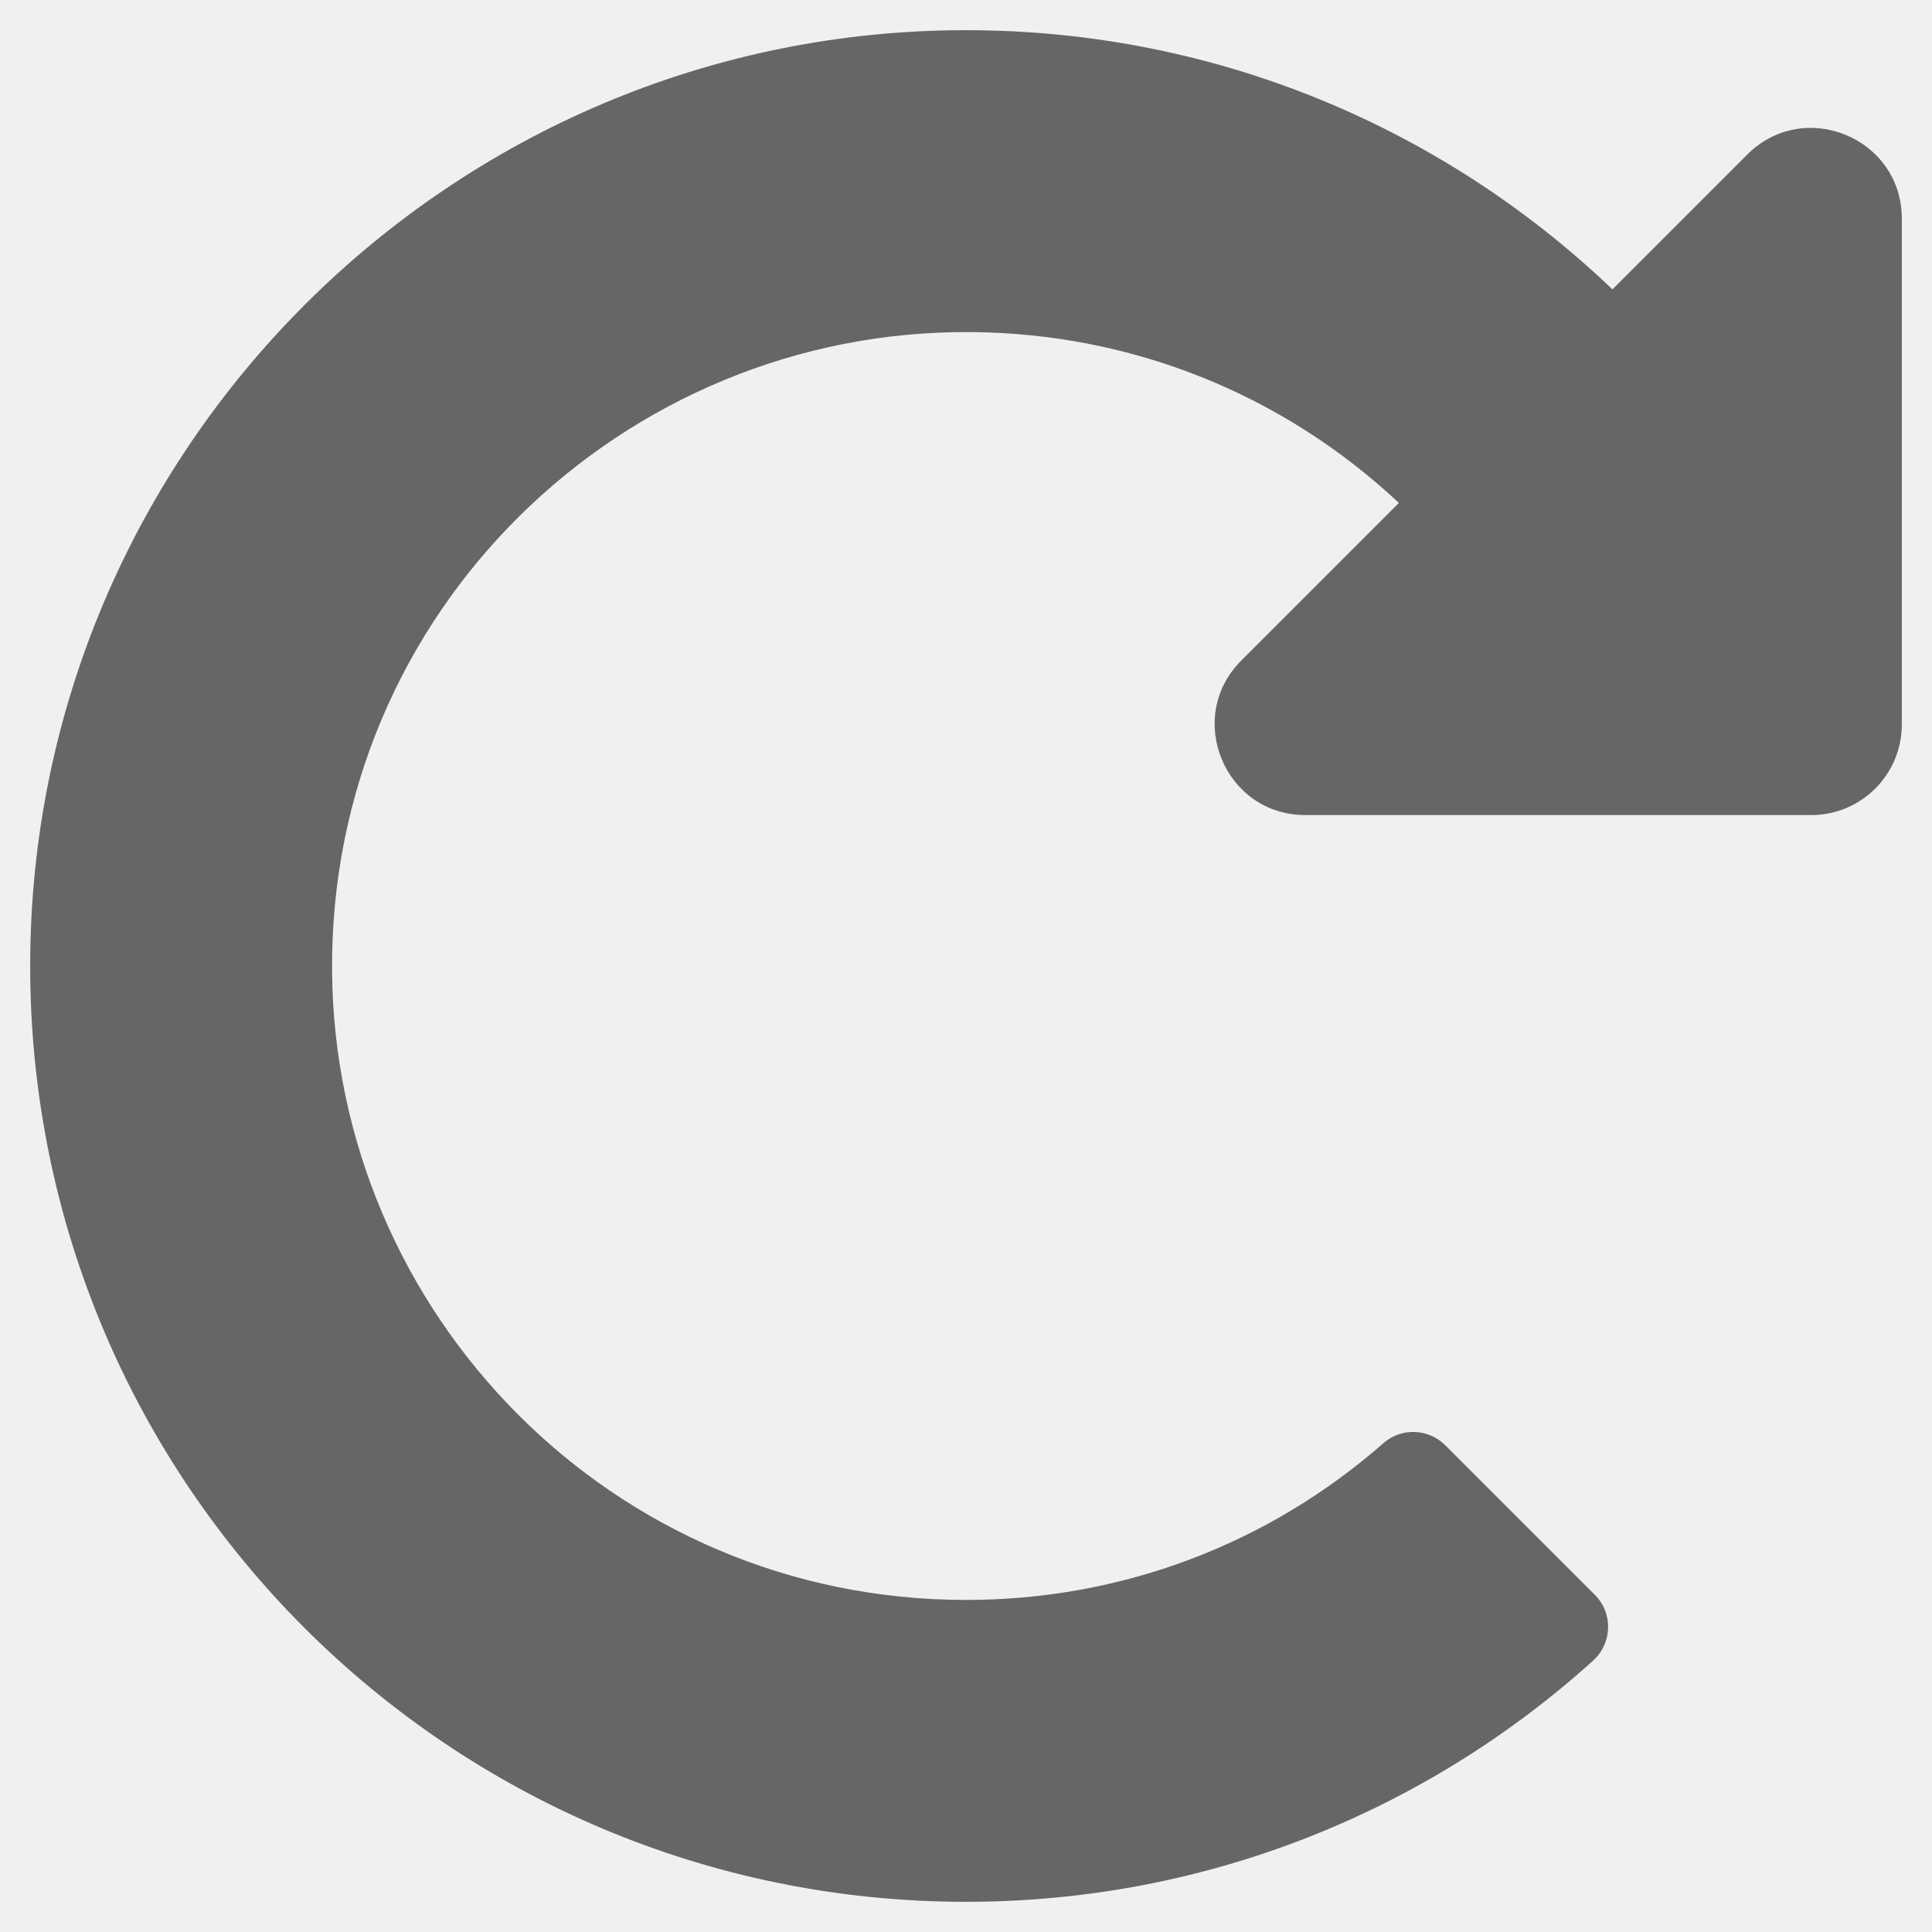
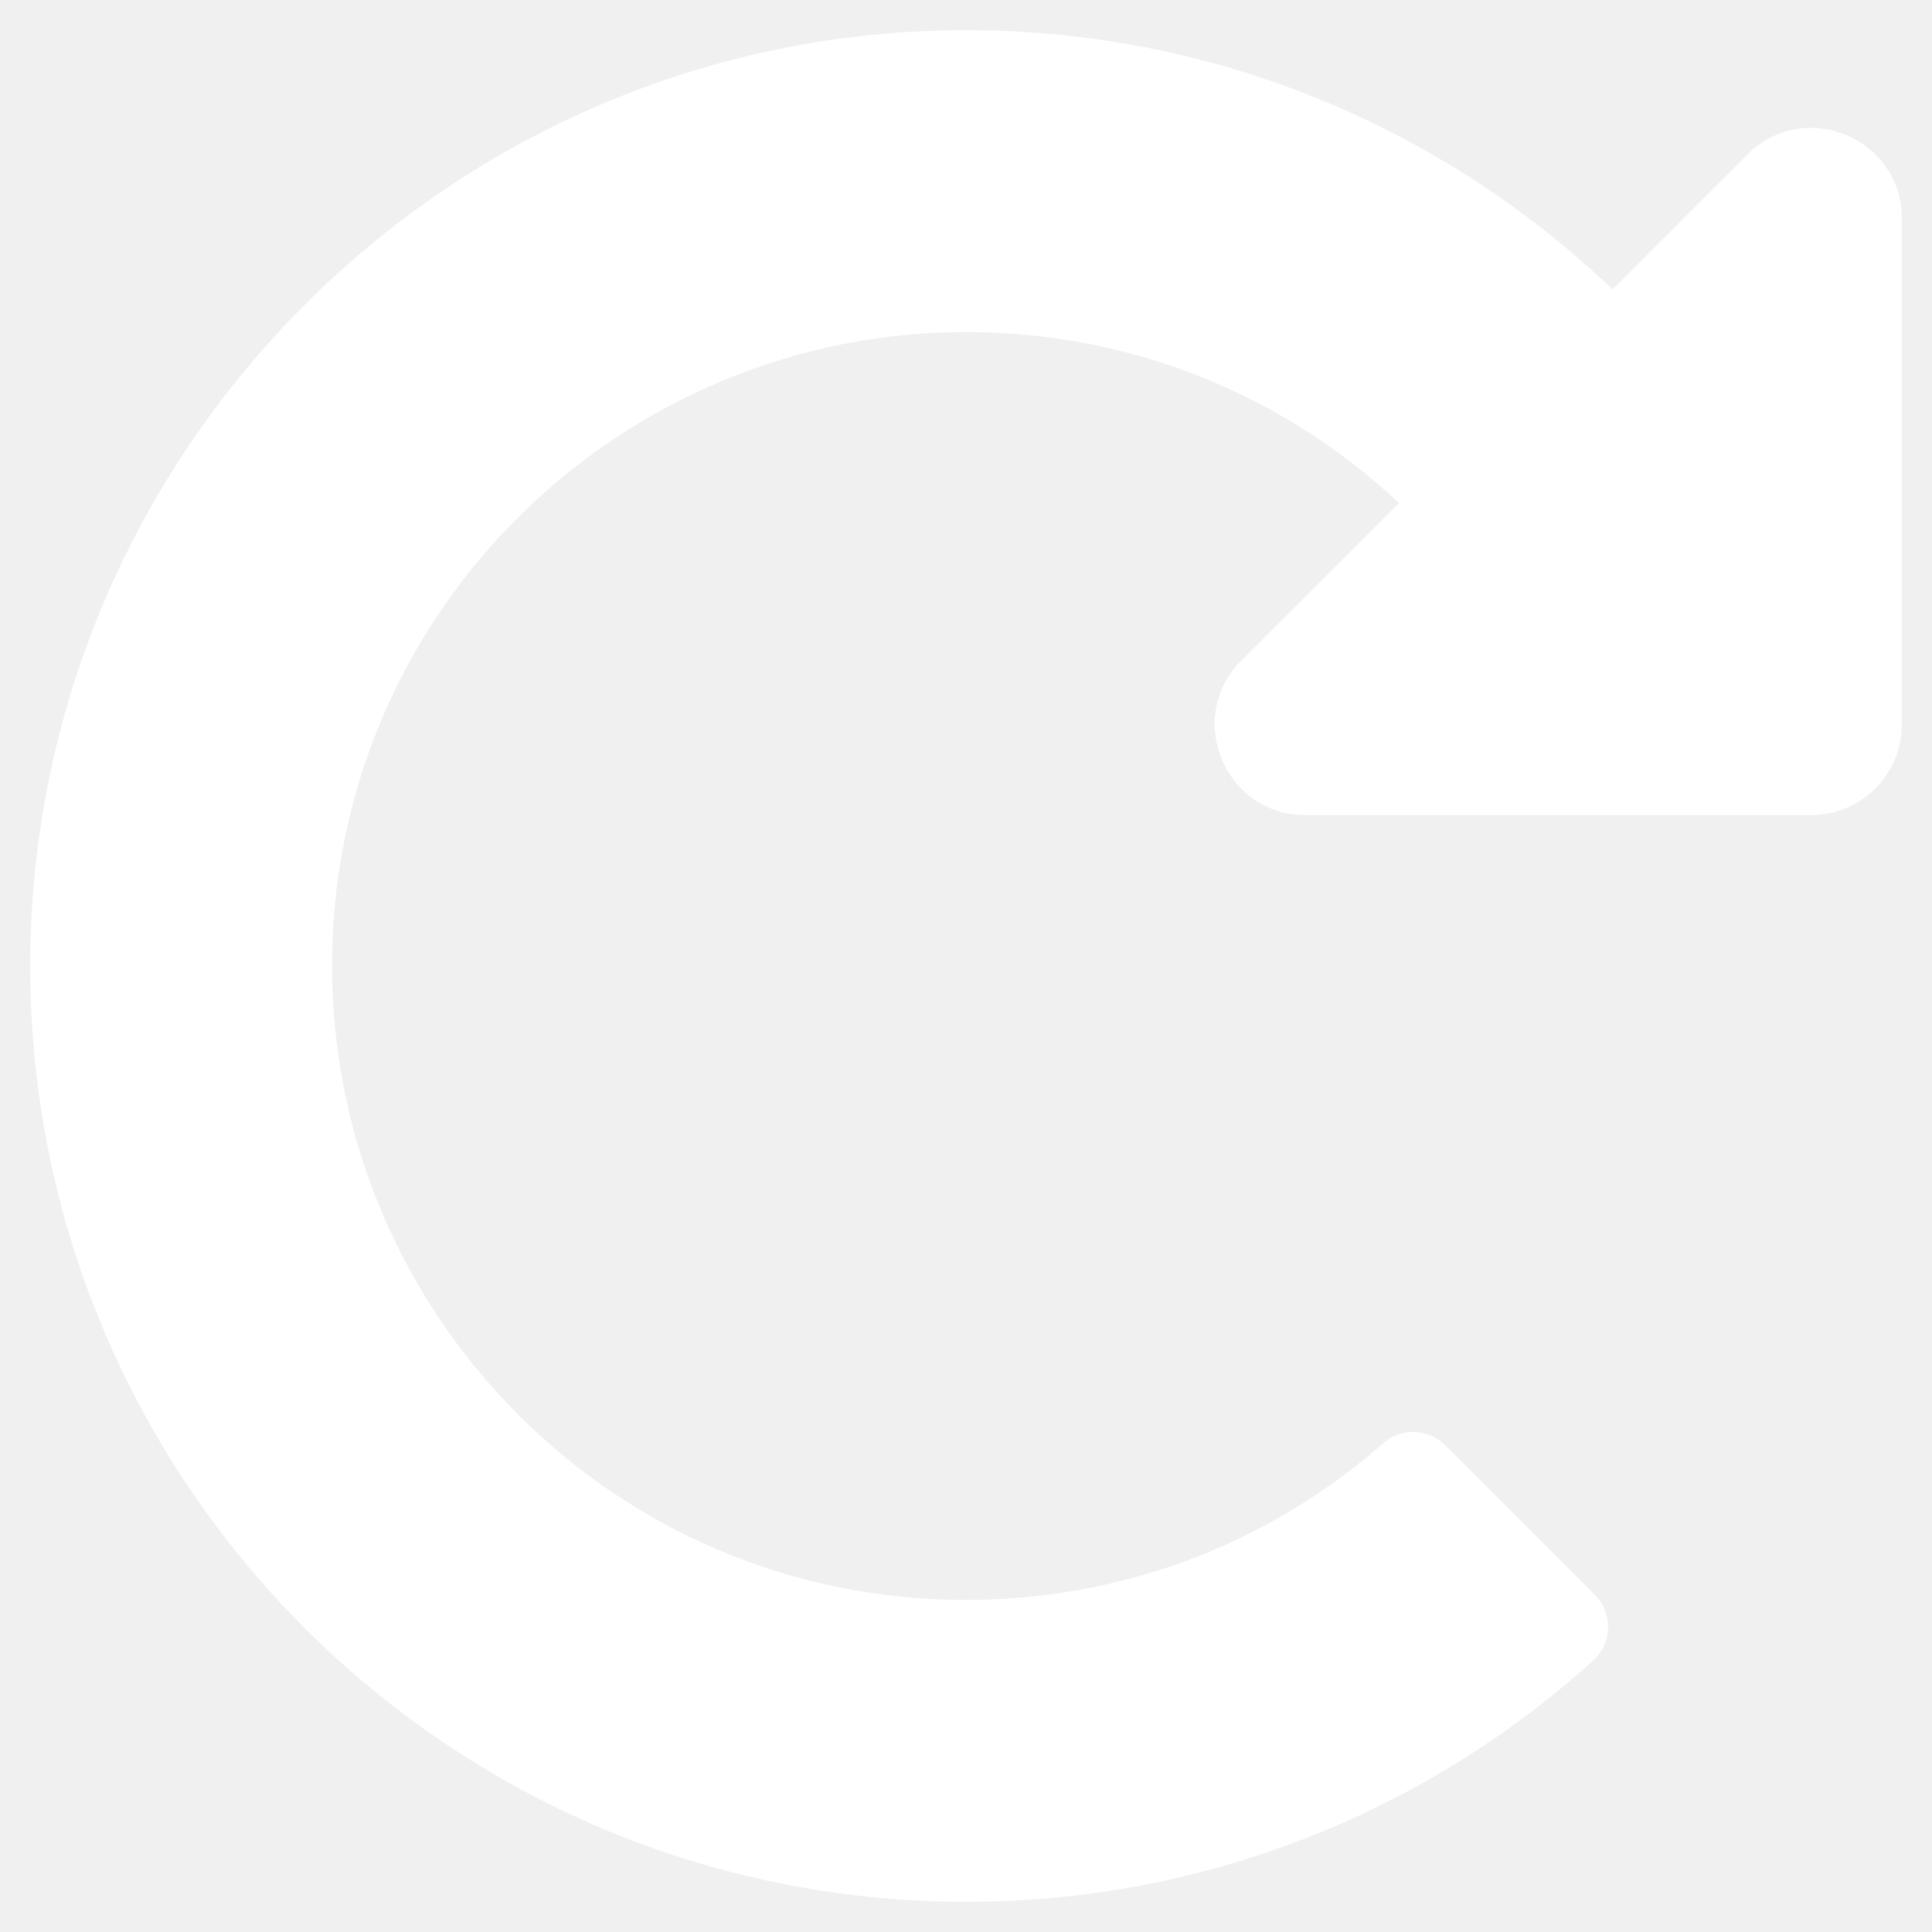
<svg xmlns="http://www.w3.org/2000/svg" viewBox="0 0 512 512">
-   <path fill="#666666" d="M256.455 8c66.269.119 126.437 26.233 170.859 68.685l35.715-35.715C478.149 25.851 504 36.559 504 57.941V192c0 13.255-10.745 24-24 24H345.941c-21.382 0-32.09-25.851-16.971-40.971l41.75-41.75c-30.864-28.899-70.801-44.907-113.23-45.273-92.398-.798-170.283 73.977-169.484 169.442C88.764 348.009 162.184 424 256 424c41.127 0 79.997-14.678 110.629-41.556 4.743-4.161 11.906-3.908 16.368.553l39.662 39.662c4.872 4.872 4.631 12.815-.482 17.433C378.202 479.813 319.926 504 256 504 119.034 504 8.001 392.967 8 256.002 7.999 119.193 119.646 7.755 256.455 8z" />
+   <path fill="#ffffff" d="M256.455 8c66.269.119 126.437 26.233 170.859 68.685l35.715-35.715C478.149 25.851 504 36.559 504 57.941V192c0 13.255-10.745 24-24 24H345.941c-21.382 0-32.09-25.851-16.971-40.971l41.75-41.75c-30.864-28.899-70.801-44.907-113.23-45.273-92.398-.798-170.283 73.977-169.484 169.442C88.764 348.009 162.184 424 256 424c41.127 0 79.997-14.678 110.629-41.556 4.743-4.161 11.906-3.908 16.368.553l39.662 39.662c4.872 4.872 4.631 12.815-.482 17.433C378.202 479.813 319.926 504 256 504 119.034 504 8.001 392.967 8 256.002 7.999 119.193 119.646 7.755 256.455 8z" />
</svg>
